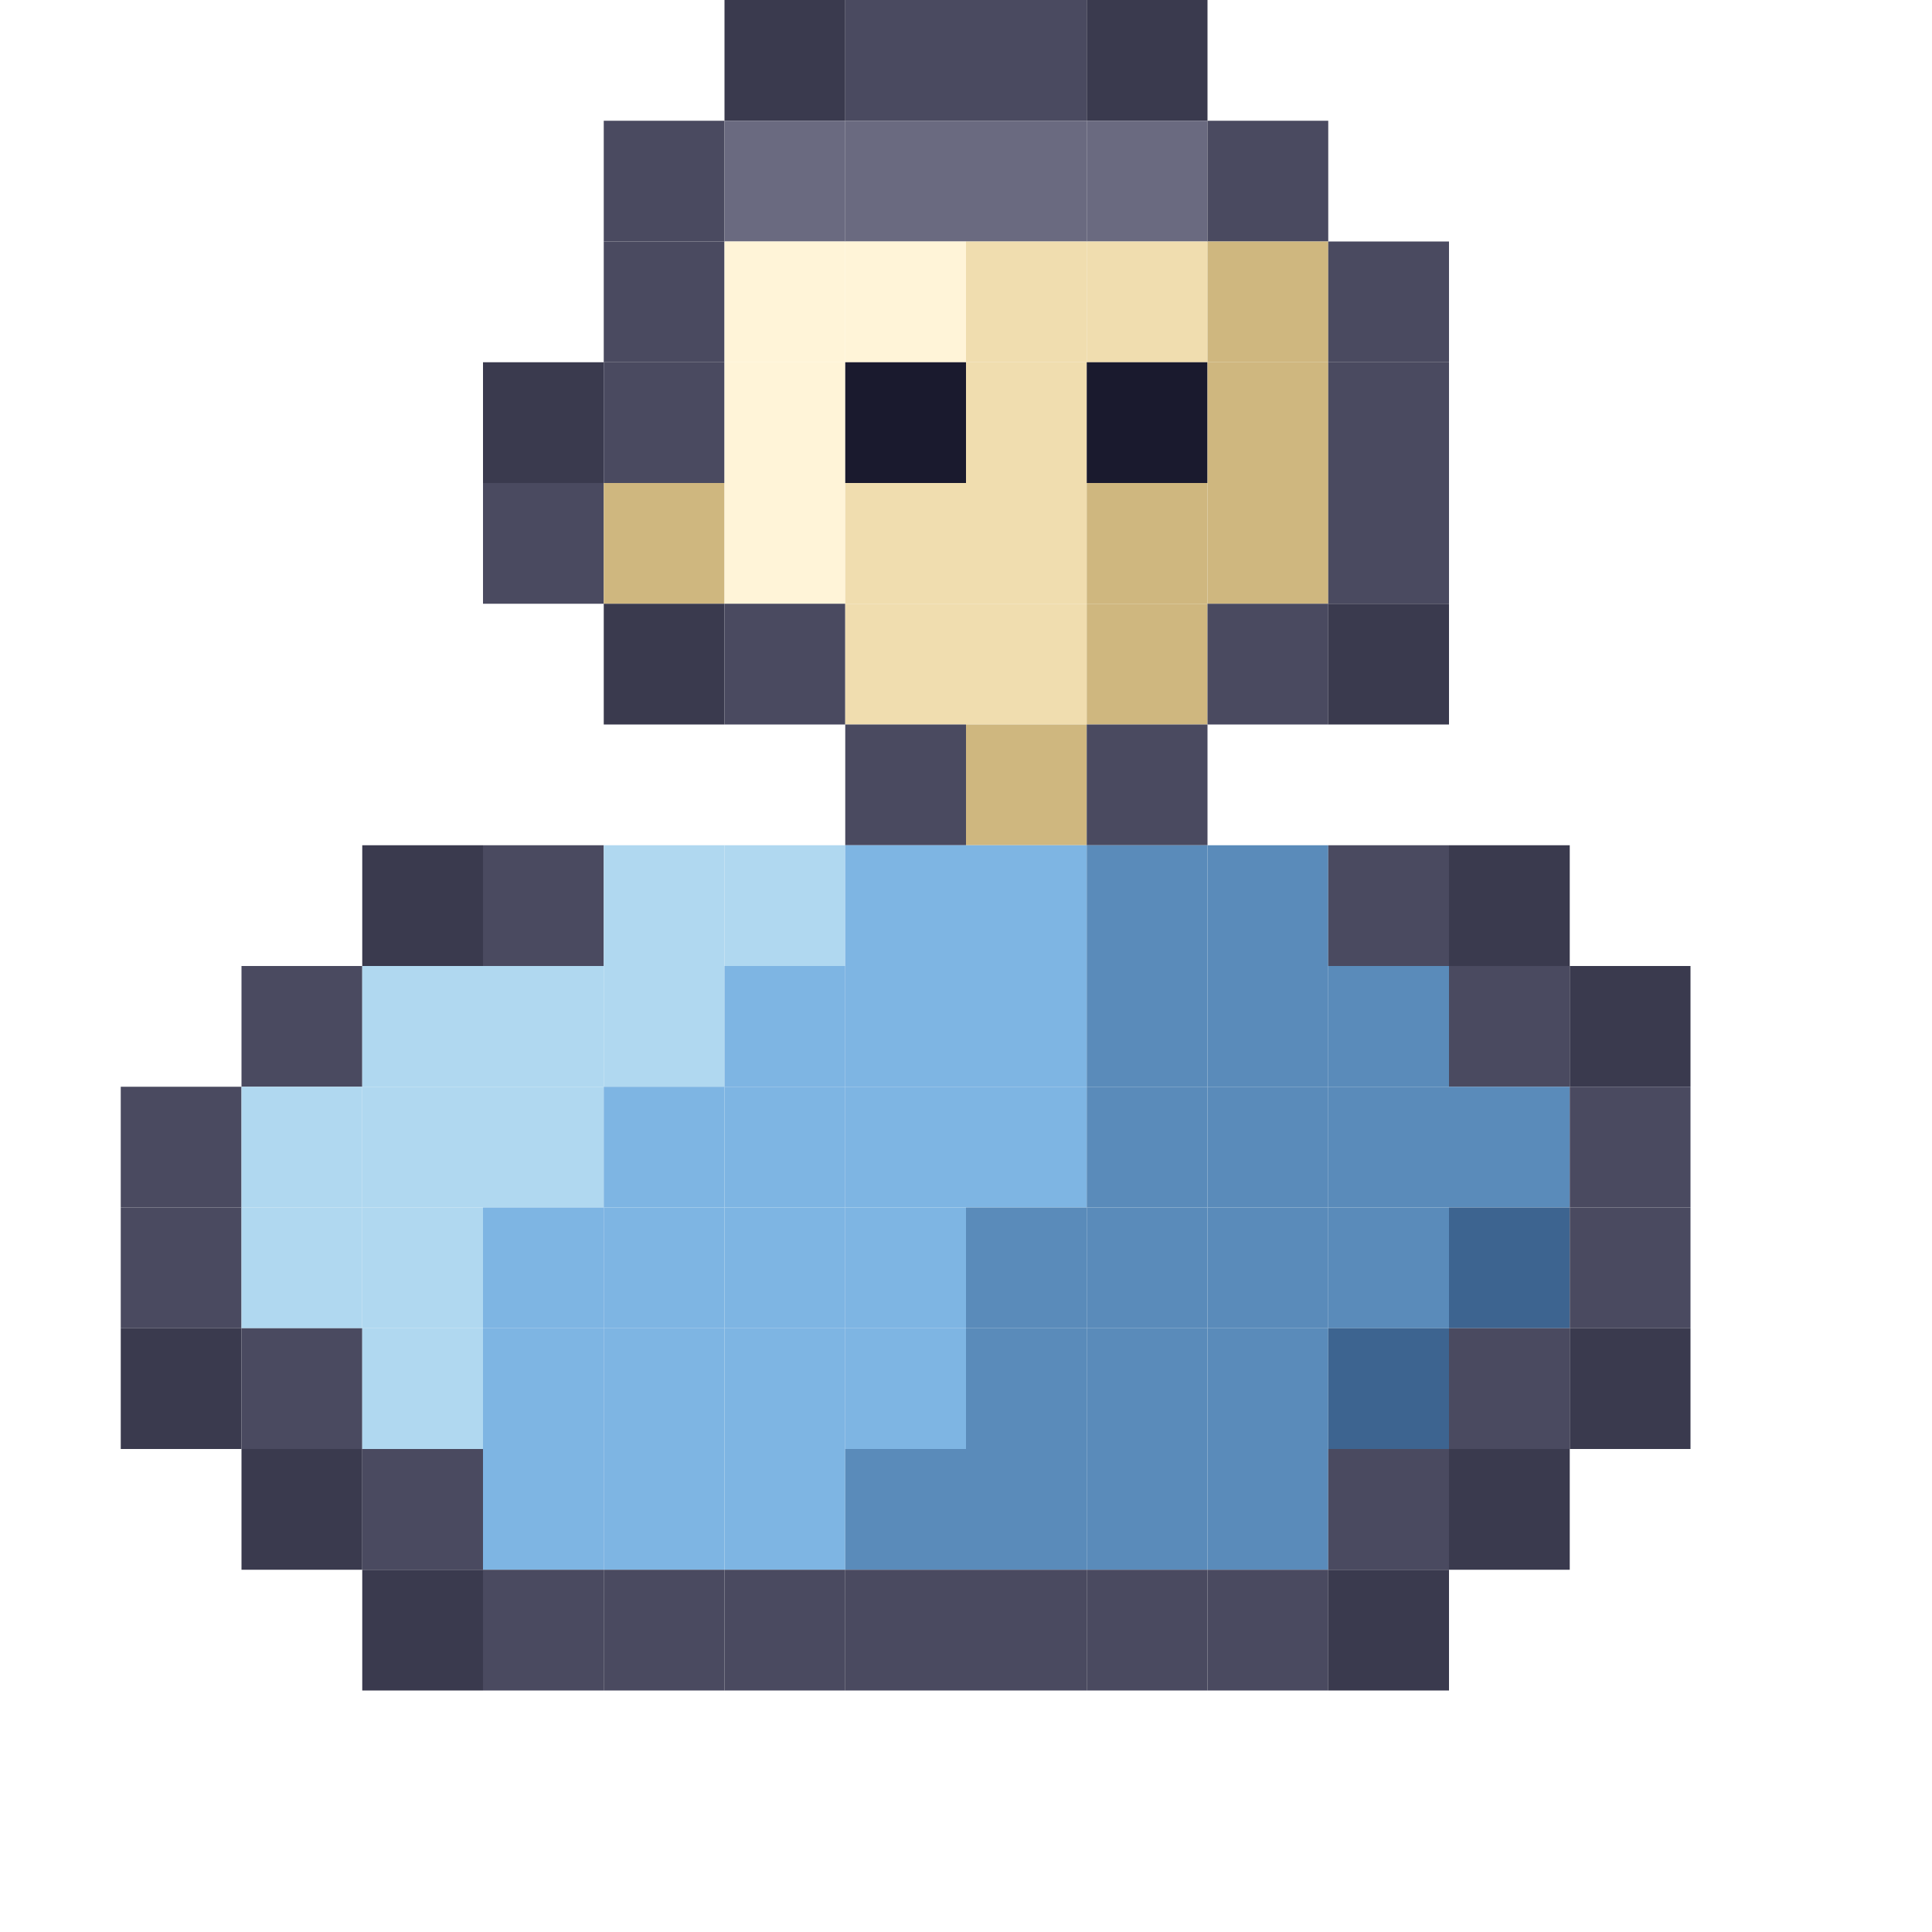
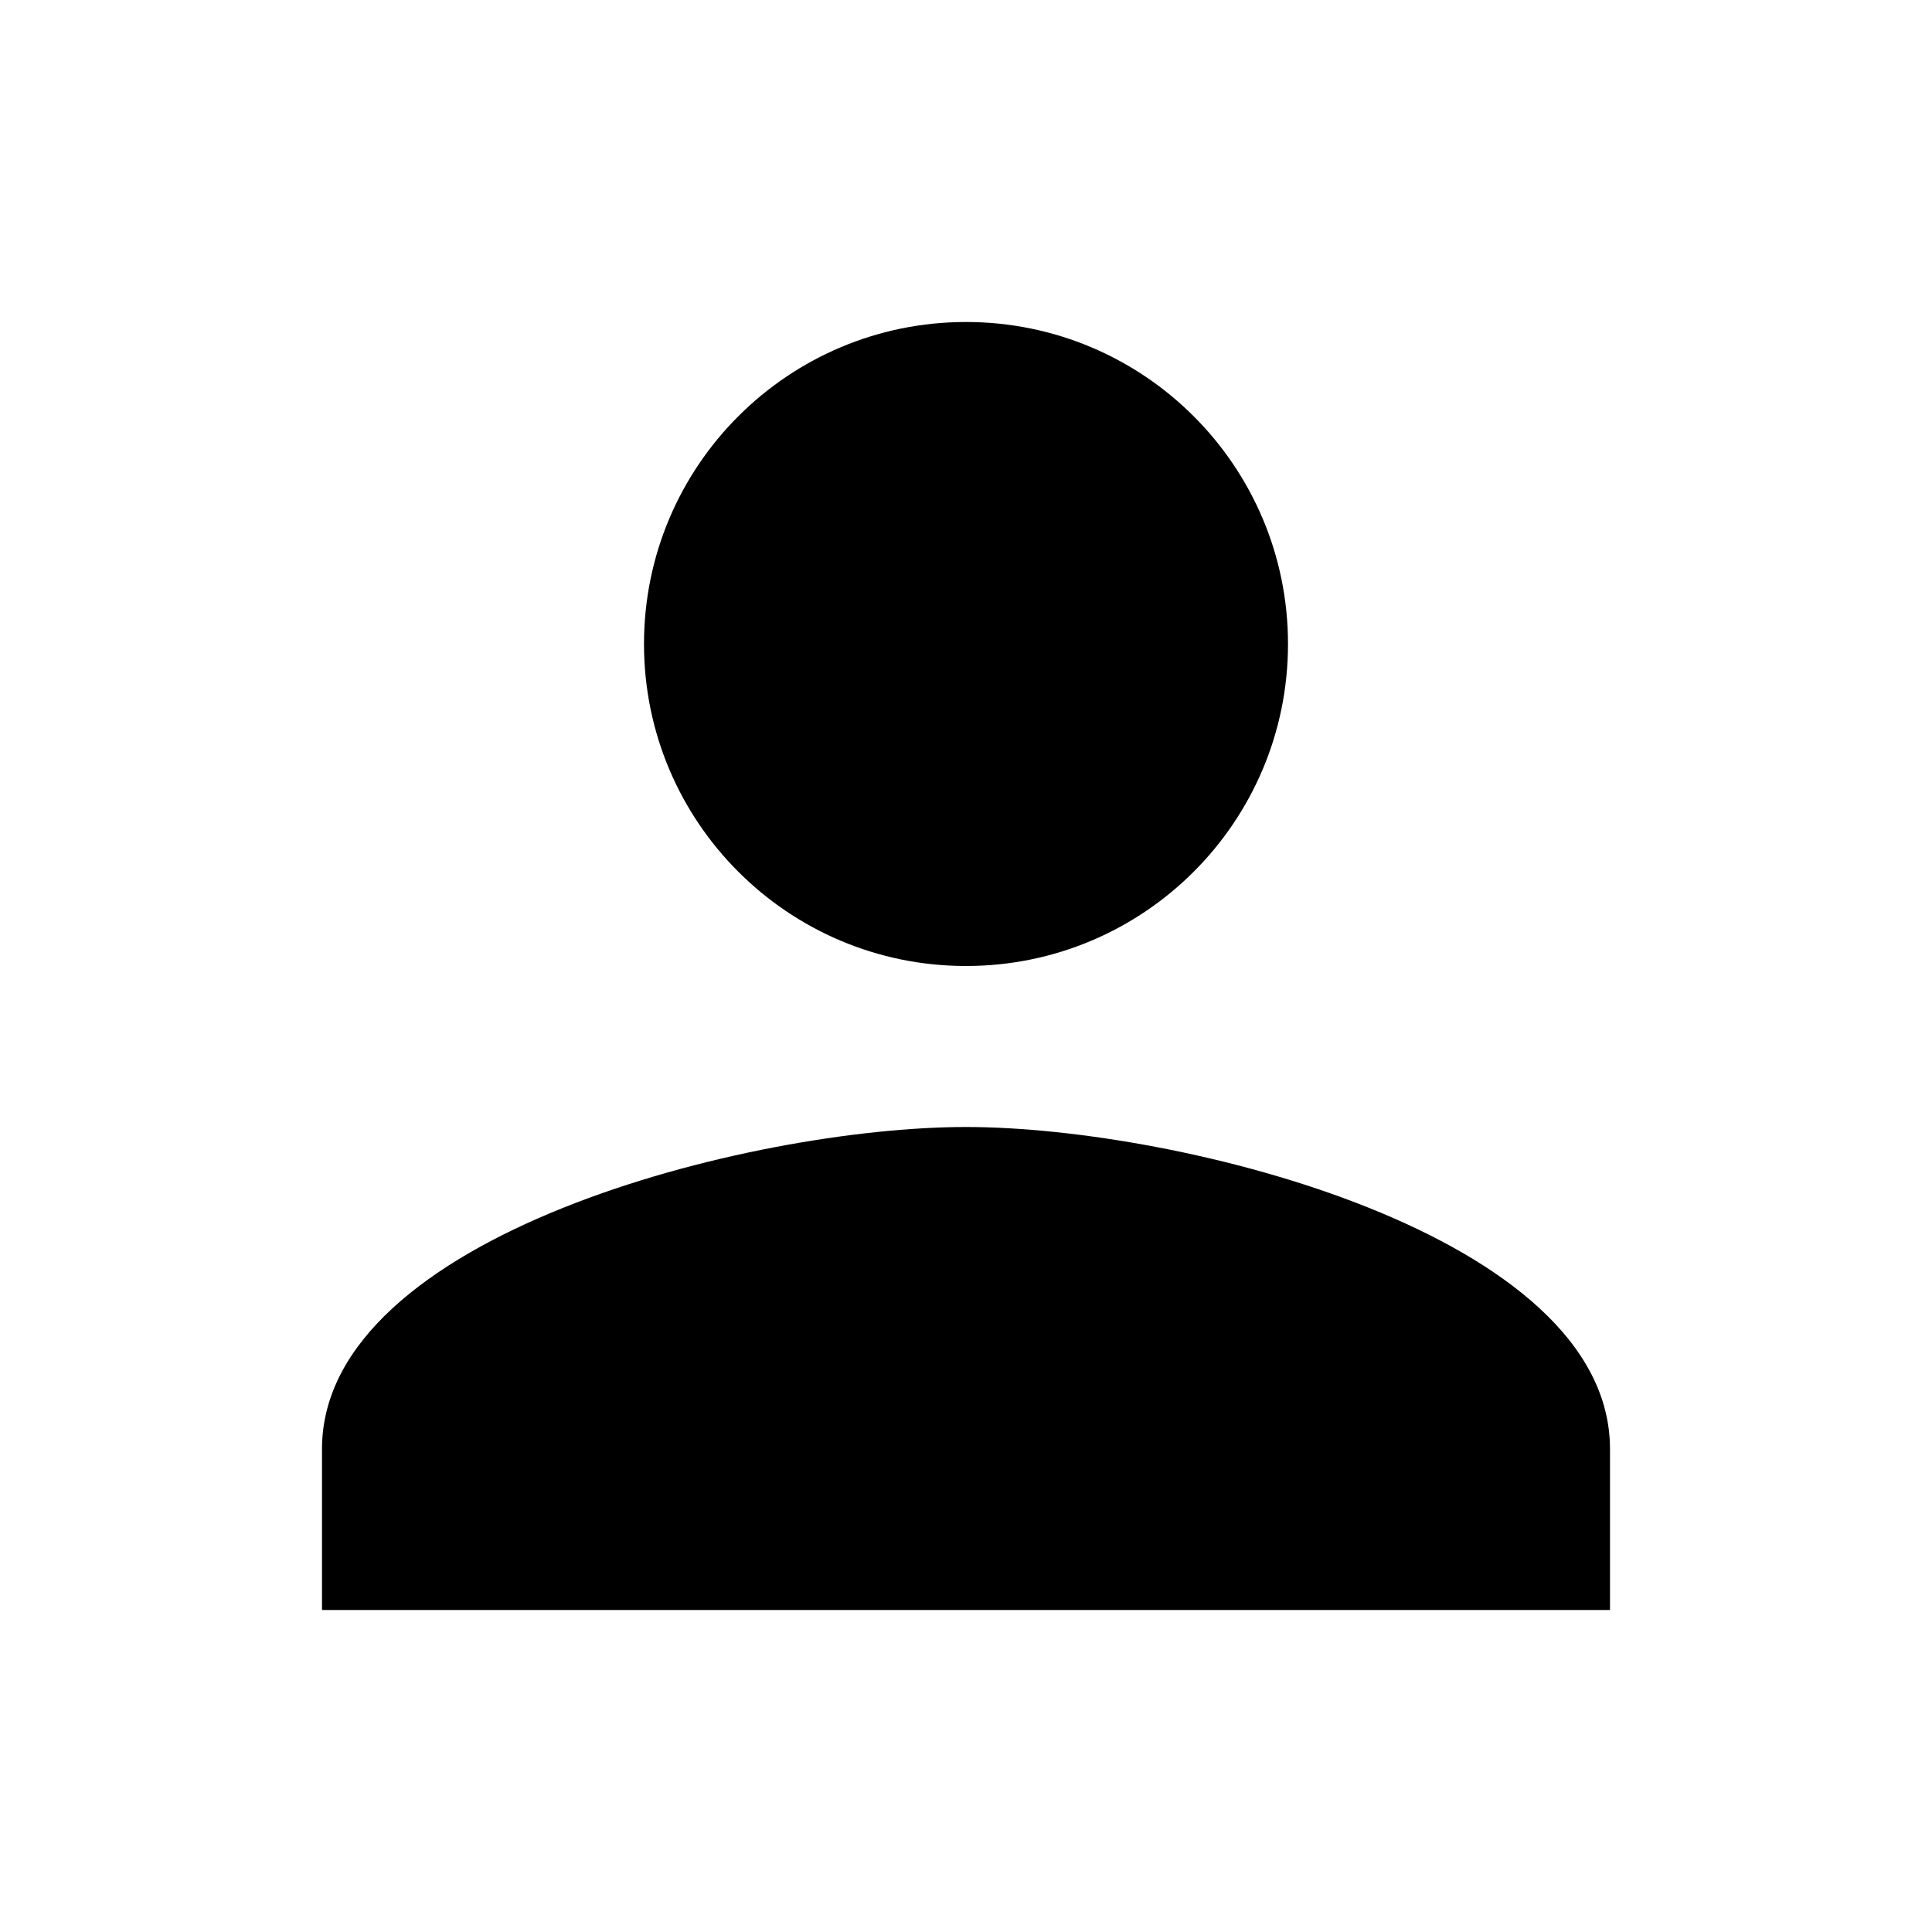
- <svg xmlns="http://www.w3.org/2000/svg" viewBox="0 0 16 16">
-   <rect x="1" y="9" width="1" height="1" fill="#4a4a60" />
-   <rect x="1" y="10" width="1" height="1" fill="#4a4a60" />
-   <rect x="1" y="11" width="1" height="1" fill="#3a3a4e" />
-   <rect x="2" y="8" width="1" height="1" fill="#4a4a60" />
-   <rect x="2" y="9" width="1" height="1" fill="#b0d8f0" />
-   <rect x="2" y="10" width="1" height="1" fill="#b0d8f0" />
-   <rect x="2" y="11" width="1" height="1" fill="#4a4a60" />
-   <rect x="2" y="12" width="1" height="1" fill="#3a3a4e" />
-   <rect x="3" y="7" width="1" height="1" fill="#3a3a4e" />
-   <rect x="3" y="8" width="1" height="1" fill="#b0d8f0" />
-   <rect x="3" y="9" width="1" height="1" fill="#b0d8f0" />
-   <rect x="3" y="10" width="1" height="1" fill="#b0d8f0" />
-   <rect x="3" y="11" width="1" height="1" fill="#b0d8f0" />
-   <rect x="3" y="12" width="1" height="1" fill="#4a4a60" />
-   <rect x="3" y="13" width="1" height="1" fill="#3a3a4e" />
-   <rect x="4" y="3" width="1" height="1" fill="#3a3a4e" />
-   <rect x="4" y="4" width="1" height="1" fill="#4a4a60" />
-   <rect x="4" y="7" width="1" height="1" fill="#4a4a60" />
-   <rect x="4" y="8" width="1" height="1" fill="#b0d8f0" />
-   <rect x="4" y="9" width="1" height="1" fill="#b0d8f0" />
-   <rect x="4" y="10" width="1" height="1" fill="#7eb5e3" />
-   <rect x="4" y="11" width="1" height="1" fill="#7eb5e3" />
-   <rect x="4" y="12" width="1" height="1" fill="#7eb5e3" />
-   <rect x="4" y="13" width="1" height="1" fill="#4a4a60" />
-   <rect x="5" y="1" width="1" height="1" fill="#4a4a60" />
-   <rect x="5" y="2" width="1" height="1" fill="#4a4a60" />
-   <rect x="5" y="3" width="1" height="1" fill="#4a4a60" />
-   <rect x="5" y="4" width="1" height="1" fill="#cfb77f" />
-   <rect x="5" y="5" width="1" height="1" fill="#3a3a4e" />
-   <rect x="5" y="7" width="1" height="1" fill="#b0d8f0" />
-   <rect x="5" y="8" width="1" height="1" fill="#b0d8f0" />
-   <rect x="5" y="9" width="1" height="1" fill="#7eb5e3" />
-   <rect x="5" y="10" width="1" height="1" fill="#7eb5e3" />
-   <rect x="5" y="11" width="1" height="1" fill="#7eb5e3" />
-   <rect x="5" y="12" width="1" height="1" fill="#7eb5e3" />
-   <rect x="5" y="13" width="1" height="1" fill="#4a4a60" />
-   <rect x="6" y="0" width="1" height="1" fill="#3a3a4e" />
-   <rect x="6" y="1" width="1" height="1" fill="#6a6a80" />
-   <rect x="6" y="2" width="1" height="1" fill="#fff4d8" />
-   <rect x="6" y="3" width="1" height="1" fill="#fff4d8" />
-   <rect x="6" y="4" width="1" height="1" fill="#fff4d8" />
-   <rect x="6" y="5" width="1" height="1" fill="#4a4a60" />
-   <rect x="6" y="7" width="1" height="1" fill="#b0d8f0" />
-   <rect x="6" y="8" width="1" height="1" fill="#7eb5e3" />
-   <rect x="6" y="9" width="1" height="1" fill="#7eb5e3" />
-   <rect x="6" y="10" width="1" height="1" fill="#7eb5e3" />
-   <rect x="6" y="11" width="1" height="1" fill="#7eb5e3" />
-   <rect x="6" y="12" width="1" height="1" fill="#7eb5e3" />
-   <rect x="6" y="13" width="1" height="1" fill="#4a4a60" />
-   <rect x="7" y="0" width="1" height="1" fill="#4a4a60" />
-   <rect x="7" y="1" width="1" height="1" fill="#6a6a80" />
-   <rect x="7" y="2" width="1" height="1" fill="#fff4d8" />
-   <rect x="7" y="3" width="1" height="1" fill="#1a1a2e" />
-   <rect x="7" y="4" width="1" height="1" fill="#f0ddaf" />
-   <rect x="7" y="5" width="1" height="1" fill="#f0ddaf" />
-   <rect x="7" y="6" width="1" height="1" fill="#4a4a60" />
-   <rect x="7" y="7" width="1" height="1" fill="#7eb5e3" />
-   <rect x="7" y="8" width="1" height="1" fill="#7eb5e3" />
-   <rect x="7" y="9" width="1" height="1" fill="#7eb5e3" />
-   <rect x="7" y="10" width="1" height="1" fill="#7eb5e3" />
-   <rect x="7" y="11" width="1" height="1" fill="#7eb5e3" />
-   <rect x="7" y="12" width="1" height="1" fill="#5a8bba" />
-   <rect x="7" y="13" width="1" height="1" fill="#4a4a60" />
-   <rect x="8" y="0" width="1" height="1" fill="#4a4a60" />
-   <rect x="8" y="1" width="1" height="1" fill="#6a6a80" />
-   <rect x="8" y="2" width="1" height="1" fill="#f0ddaf" />
-   <rect x="8" y="3" width="1" height="1" fill="#f0ddaf" />
-   <rect x="8" y="4" width="1" height="1" fill="#f0ddaf" />
-   <rect x="8" y="5" width="1" height="1" fill="#f0ddaf" />
-   <rect x="8" y="6" width="1" height="1" fill="#cfb77f" />
-   <rect x="8" y="7" width="1" height="1" fill="#7eb5e3" />
-   <rect x="8" y="8" width="1" height="1" fill="#7eb5e3" />
-   <rect x="8" y="9" width="1" height="1" fill="#7eb5e3" />
-   <rect x="8" y="10" width="1" height="1" fill="#5a8bba" />
-   <rect x="8" y="11" width="1" height="1" fill="#5a8bba" />
-   <rect x="8" y="12" width="1" height="1" fill="#5a8bba" />
-   <rect x="8" y="13" width="1" height="1" fill="#4a4a60" />
-   <rect x="9" y="0" width="1" height="1" fill="#3a3a4e" />
-   <rect x="9" y="1" width="1" height="1" fill="#6a6a80" />
-   <rect x="9" y="2" width="1" height="1" fill="#f0ddaf" />
-   <rect x="9" y="3" width="1" height="1" fill="#1a1a2e" />
-   <rect x="9" y="4" width="1" height="1" fill="#cfb77f" />
-   <rect x="9" y="5" width="1" height="1" fill="#cfb77f" />
-   <rect x="9" y="6" width="1" height="1" fill="#4a4a60" />
-   <rect x="9" y="7" width="1" height="1" fill="#5a8bba" />
-   <rect x="9" y="8" width="1" height="1" fill="#5a8bba" />
-   <rect x="9" y="9" width="1" height="1" fill="#5a8bba" />
-   <rect x="9" y="10" width="1" height="1" fill="#5a8bba" />
-   <rect x="9" y="11" width="1" height="1" fill="#5a8bba" />
-   <rect x="9" y="12" width="1" height="1" fill="#5a8bba" />
-   <rect x="9" y="13" width="1" height="1" fill="#4a4a60" />
-   <rect x="10" y="1" width="1" height="1" fill="#4a4a60" />
-   <rect x="10" y="2" width="1" height="1" fill="#cfb77f" />
-   <rect x="10" y="3" width="1" height="1" fill="#cfb77f" />
-   <rect x="10" y="4" width="1" height="1" fill="#cfb77f" />
-   <rect x="10" y="5" width="1" height="1" fill="#4a4a60" />
-   <rect x="10" y="7" width="1" height="1" fill="#5a8bba" />
-   <rect x="10" y="8" width="1" height="1" fill="#5a8bba" />
-   <rect x="10" y="9" width="1" height="1" fill="#5a8bba" />
-   <rect x="10" y="10" width="1" height="1" fill="#5a8bba" />
-   <rect x="10" y="11" width="1" height="1" fill="#5a8bba" />
-   <rect x="10" y="12" width="1" height="1" fill="#5a8bba" />
-   <rect x="10" y="13" width="1" height="1" fill="#4a4a60" />
-   <rect x="11" y="2" width="1" height="1" fill="#4a4a60" />
-   <rect x="11" y="3" width="1" height="1" fill="#4a4a60" />
-   <rect x="11" y="4" width="1" height="1" fill="#4a4a60" />
-   <rect x="11" y="5" width="1" height="1" fill="#3a3a4e" />
-   <rect x="11" y="7" width="1" height="1" fill="#4a4a60" />
-   <rect x="11" y="8" width="1" height="1" fill="#5a8bba" />
-   <rect x="11" y="9" width="1" height="1" fill="#5a8bba" />
-   <rect x="11" y="10" width="1" height="1" fill="#5a8bba" />
-   <rect x="11" y="11" width="1" height="1" fill="#3d6490" />
-   <rect x="11" y="12" width="1" height="1" fill="#4a4a60" />
-   <rect x="11" y="13" width="1" height="1" fill="#3a3a4e" />
-   <rect x="12" y="7" width="1" height="1" fill="#3a3a4e" />
-   <rect x="12" y="8" width="1" height="1" fill="#4a4a60" />
-   <rect x="12" y="9" width="1" height="1" fill="#5a8bba" />
-   <rect x="12" y="10" width="1" height="1" fill="#3d6490" />
-   <rect x="12" y="11" width="1" height="1" fill="#4a4a60" />
-   <rect x="12" y="12" width="1" height="1" fill="#3a3a4e" />
-   <rect x="13" y="8" width="1" height="1" fill="#3a3a4e" />
-   <rect x="13" y="9" width="1" height="1" fill="#4a4a60" />
-   <rect x="13" y="10" width="1" height="1" fill="#4a4a60" />
-   <rect x="13" y="11" width="1" height="1" fill="#3a3a4e" />
+ <svg xmlns="http://www.w3.org/2000/svg" viewBox="0 0 24 24">
+   <path d="M12 12c2.21 0 4-1.79 4-4s-1.79-4-4-4-4 1.79-4 4 1.79 4 4 4zm0 2c-2.67 0-8 1.34-8 4v2h16v-2c0-2.66-5.33-4-8-4z" fill="currentColor" />
</svg>
